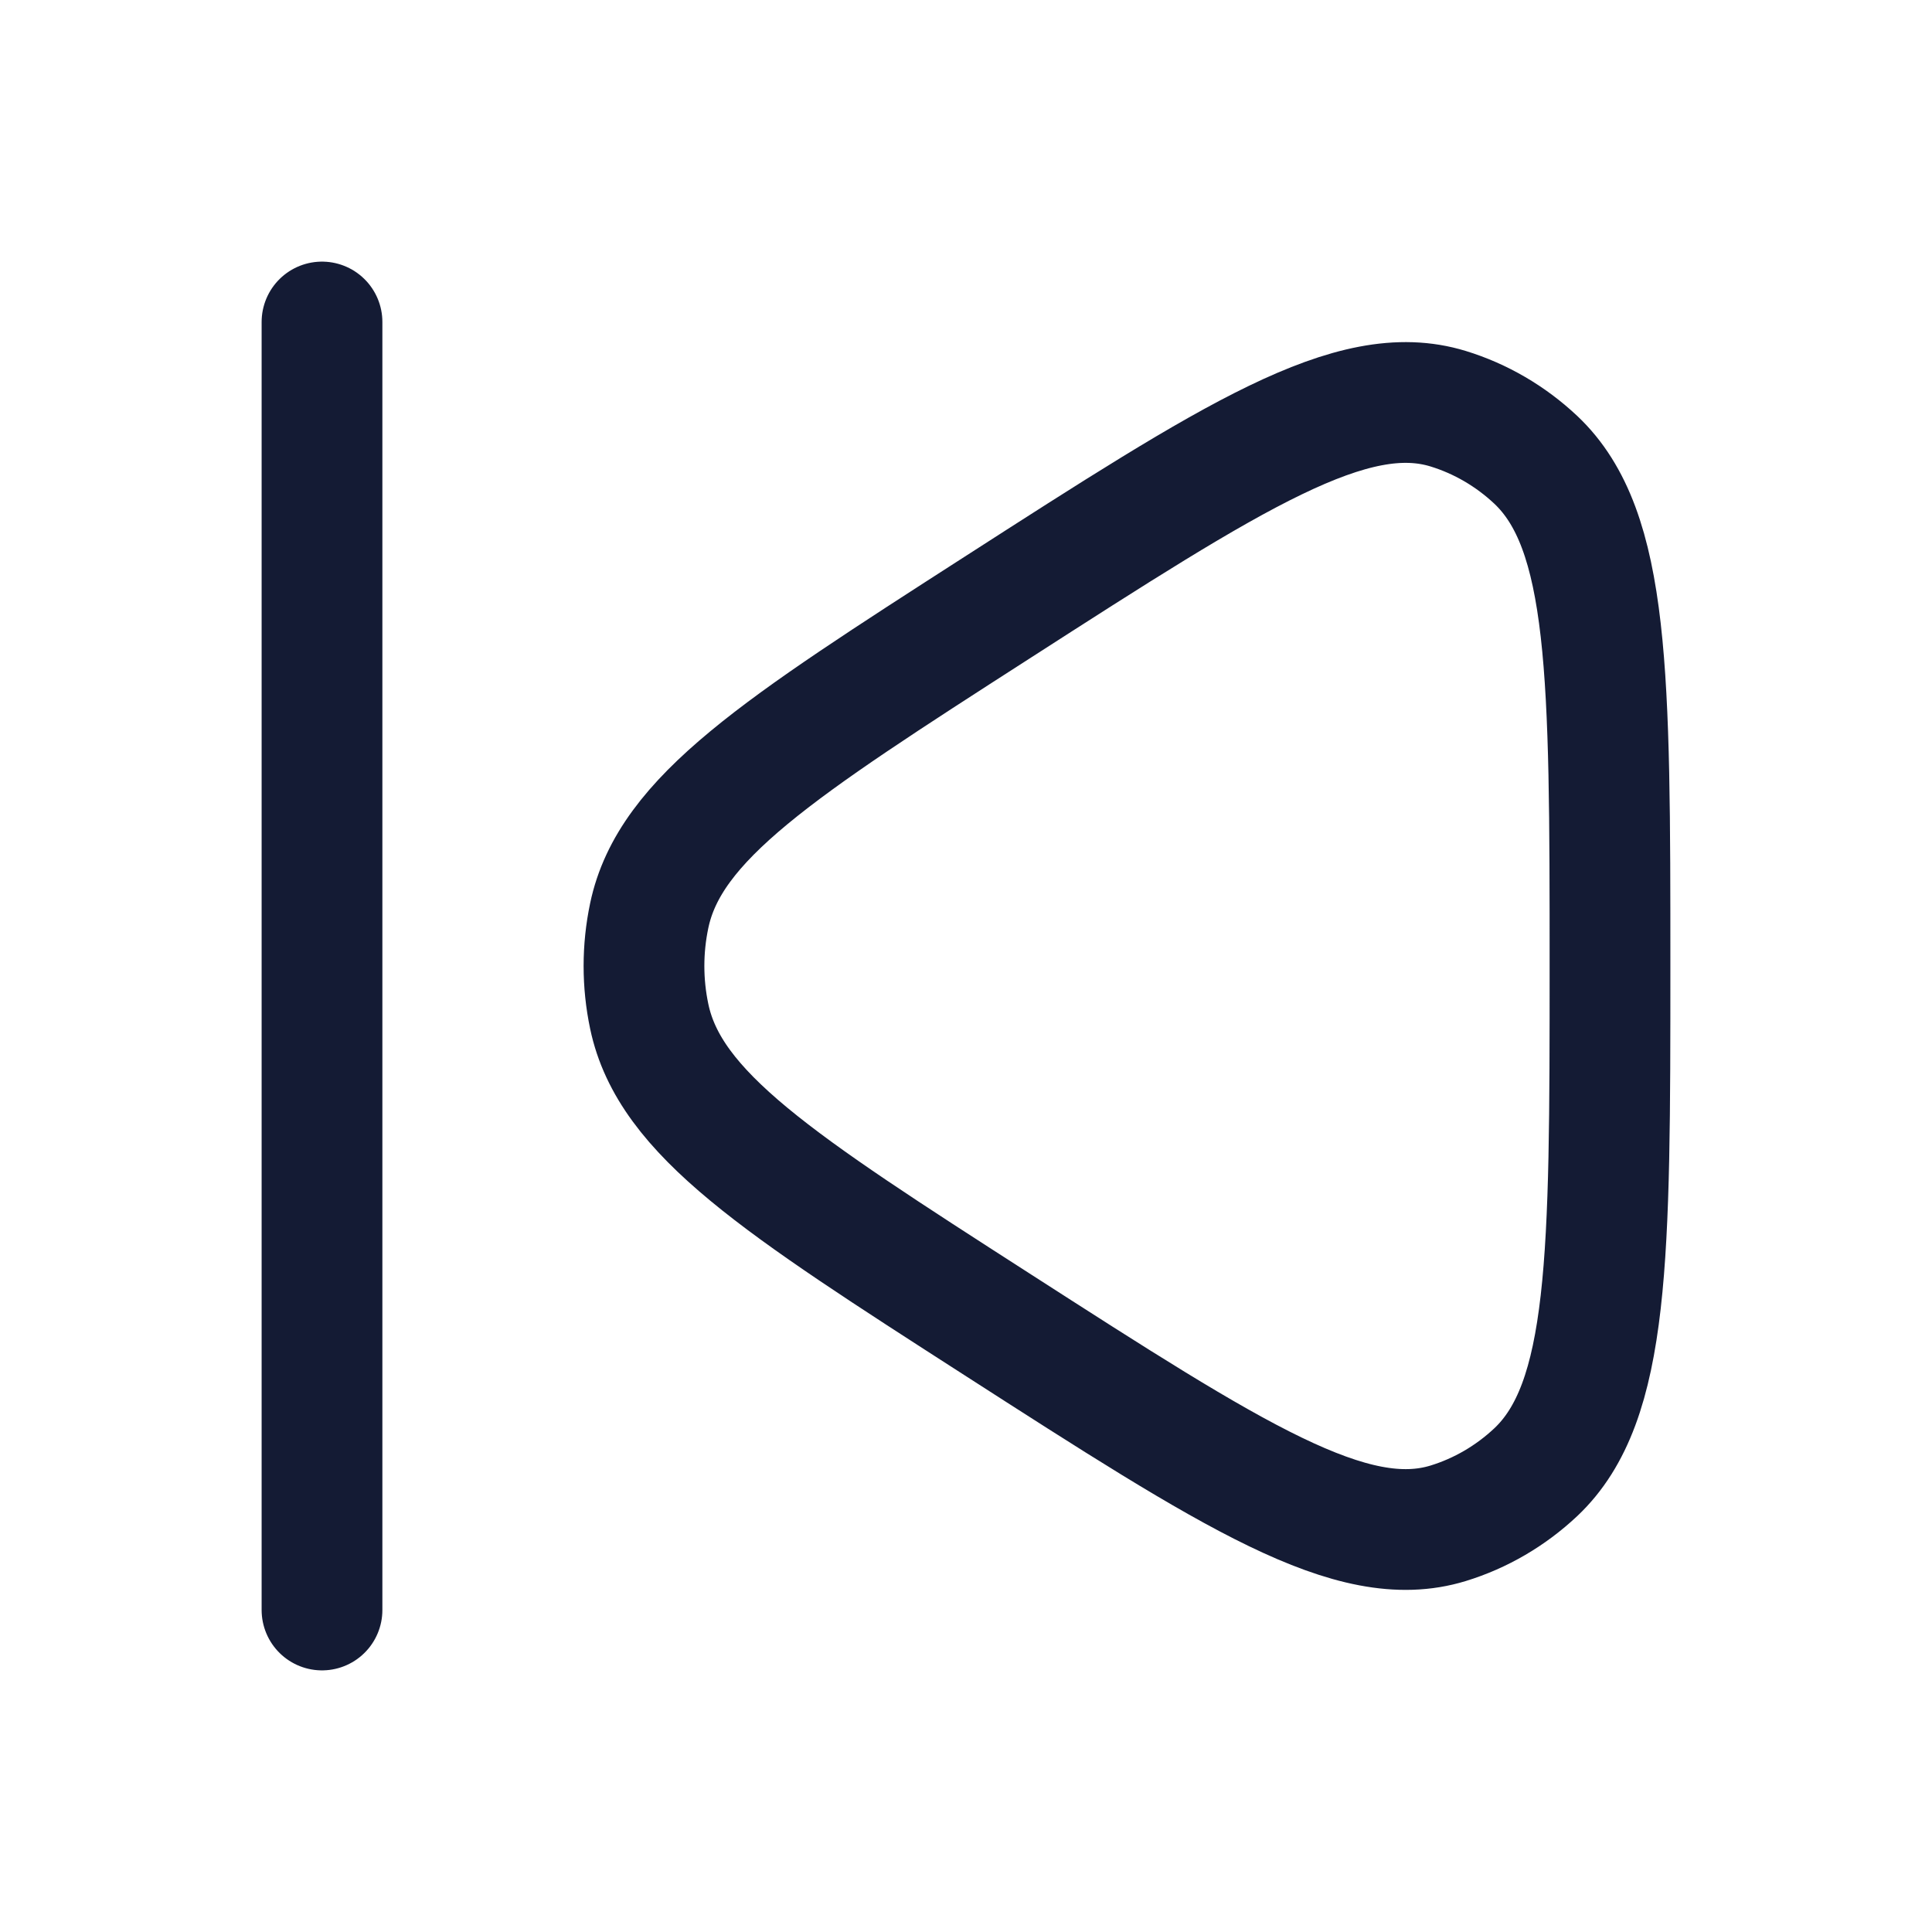
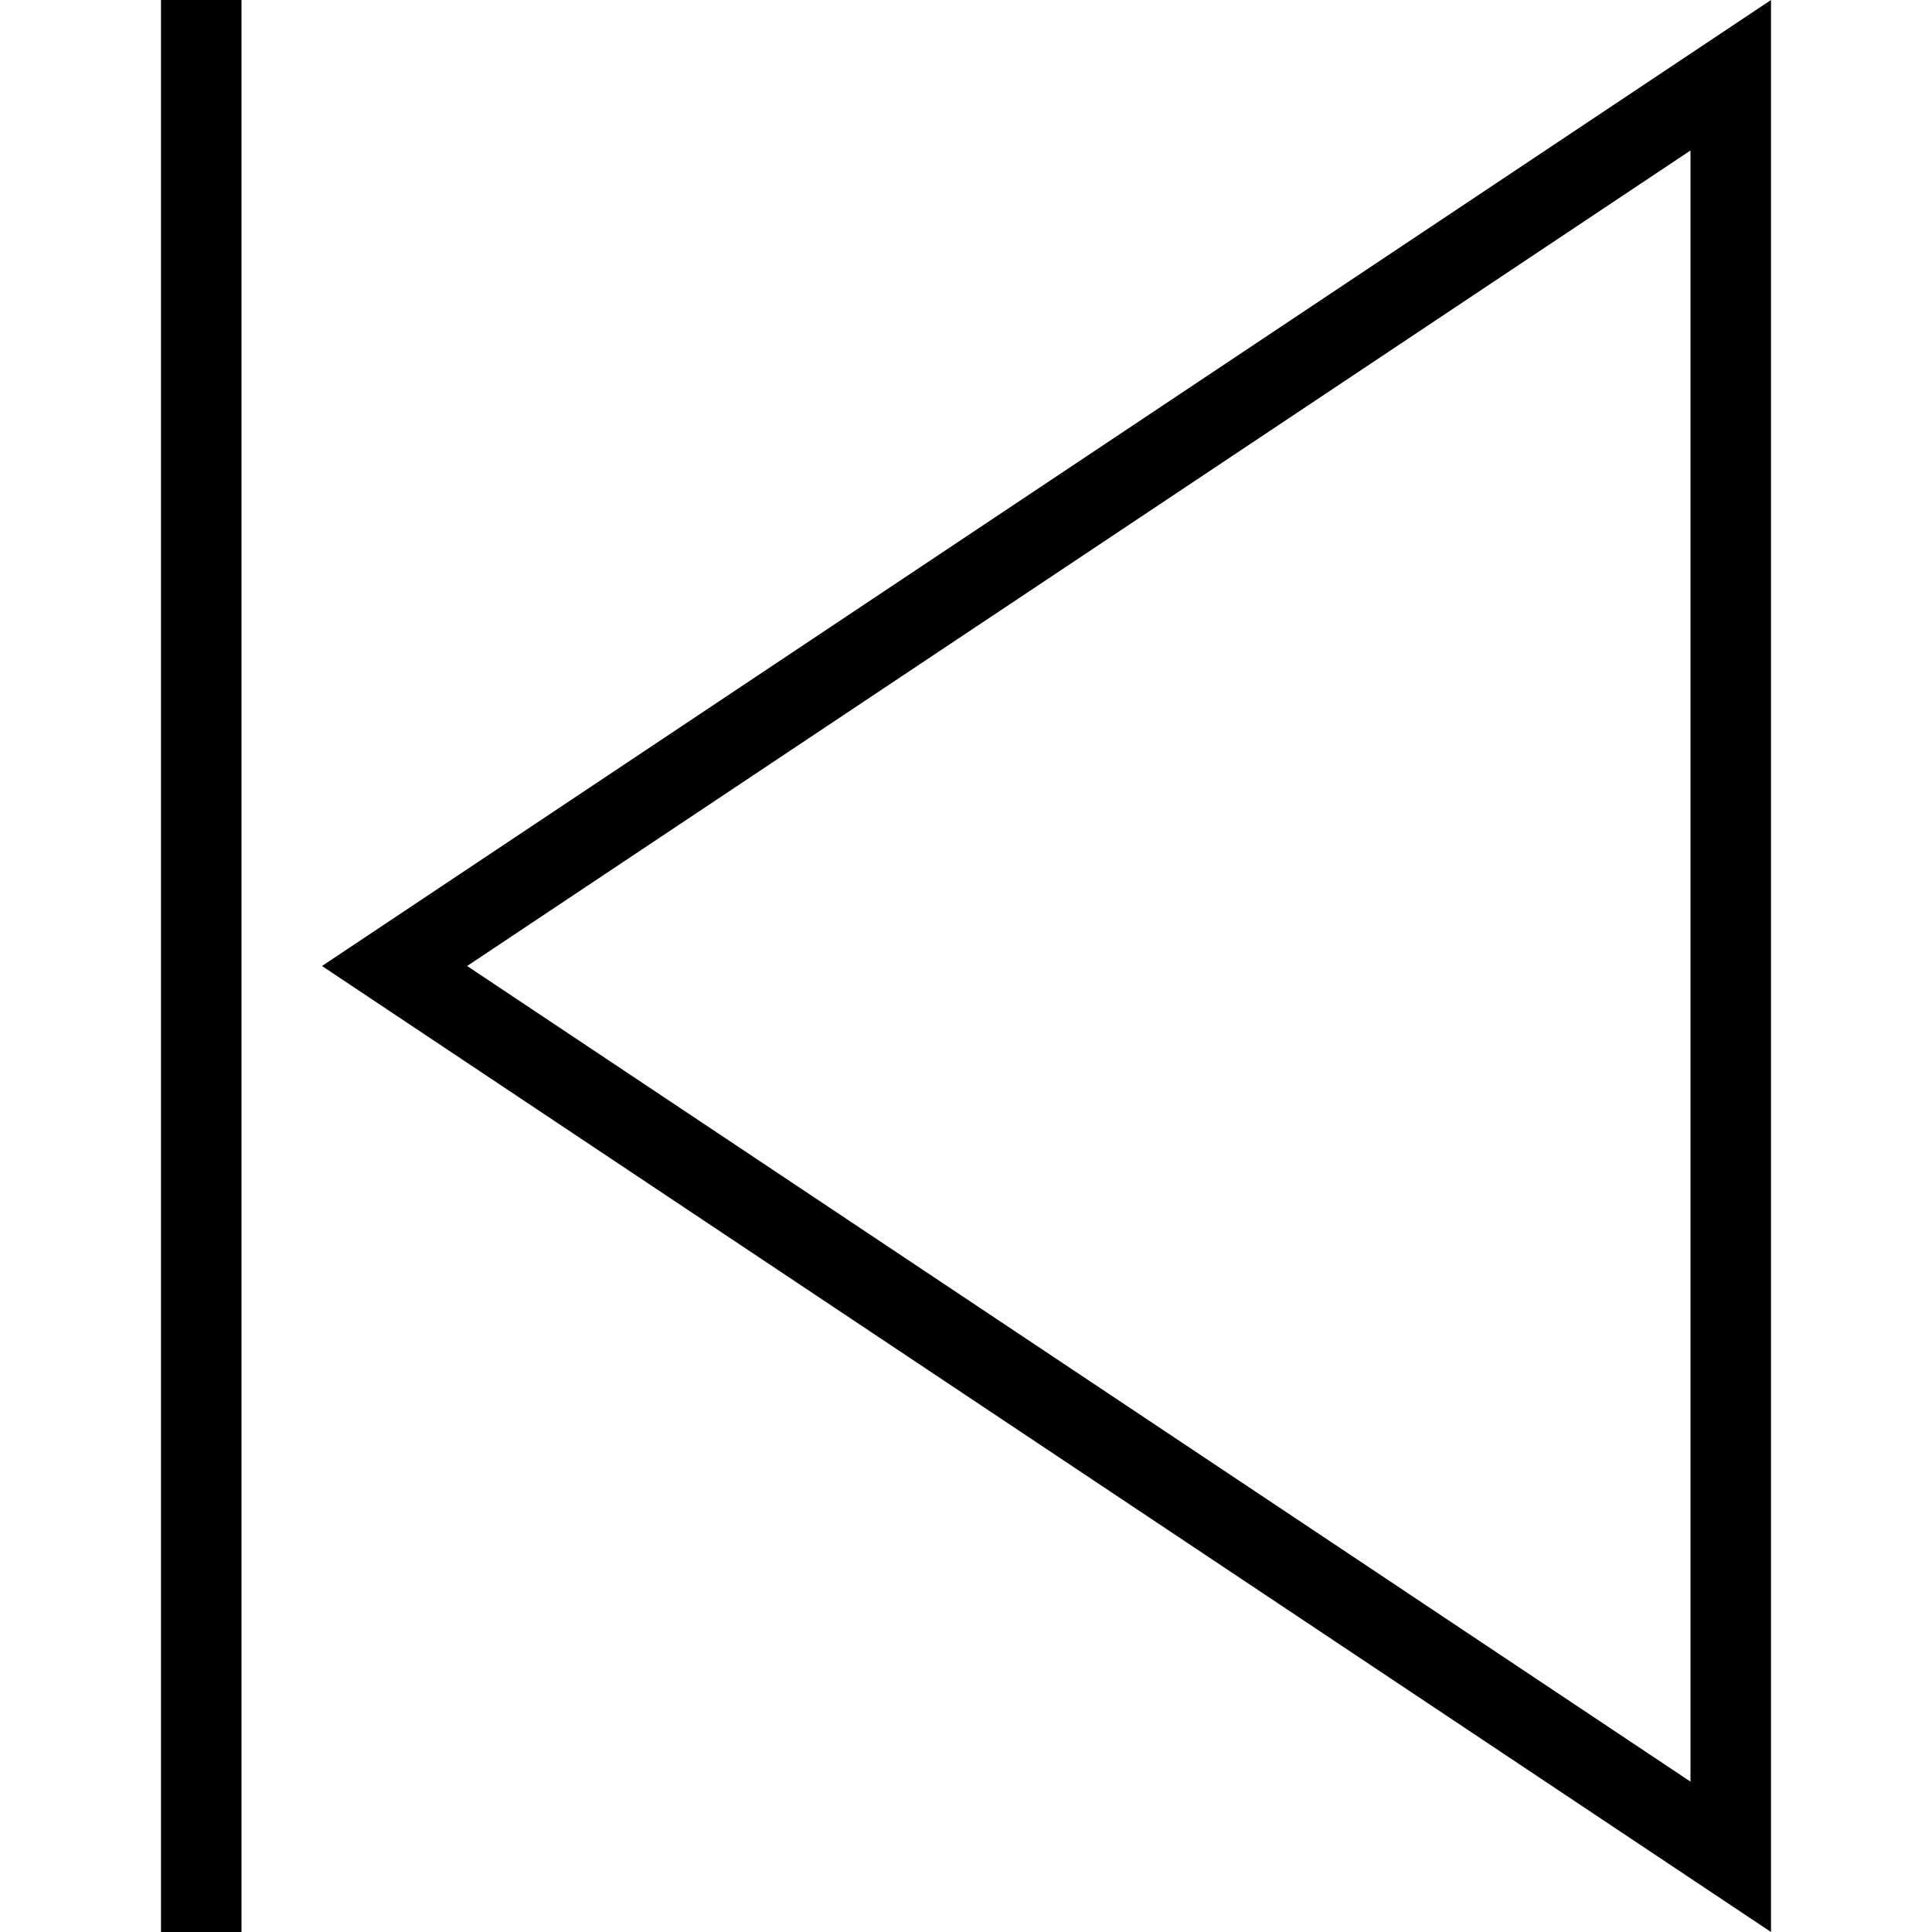
- <svg xmlns="http://www.w3.org/2000/svg" viewBox="0 0 24 24" width="24" height="24" color="#000000" fill="none">
-   <path d="M8.065 12.626C8.319 13.837 9.673 14.708 12.38 16.448C15.325 18.341 16.797 19.288 17.989 18.923C18.393 18.799 18.765 18.582 19.078 18.288C20 17.418 20 15.612 20 12C20 8.388 20 6.582 19.078 5.712C18.765 5.418 18.393 5.201 17.989 5.077C16.797 4.712 15.325 5.659 12.38 7.552C9.673 9.292 8.319 10.163 8.065 11.374C7.978 11.787 7.978 12.213 8.065 12.626Z" stroke="#141B34" stroke-width="1.5" stroke-linejoin="round" />
-   <path d="M4 4L4 20" stroke="#141B34" stroke-width="1.5" stroke-linecap="round" />
+ <svg xmlns="http://www.w3.org/2000/svg" width="24" height="24" fill-rule="evenodd" clip-rule="evenodd">
+   <path d="M22 24l-18-12 18-12v24zm-19-24v24h-1v-24h1zm2.803 12l15.197 10.132v-20.263l-15.197 10.131z" />
</svg>
